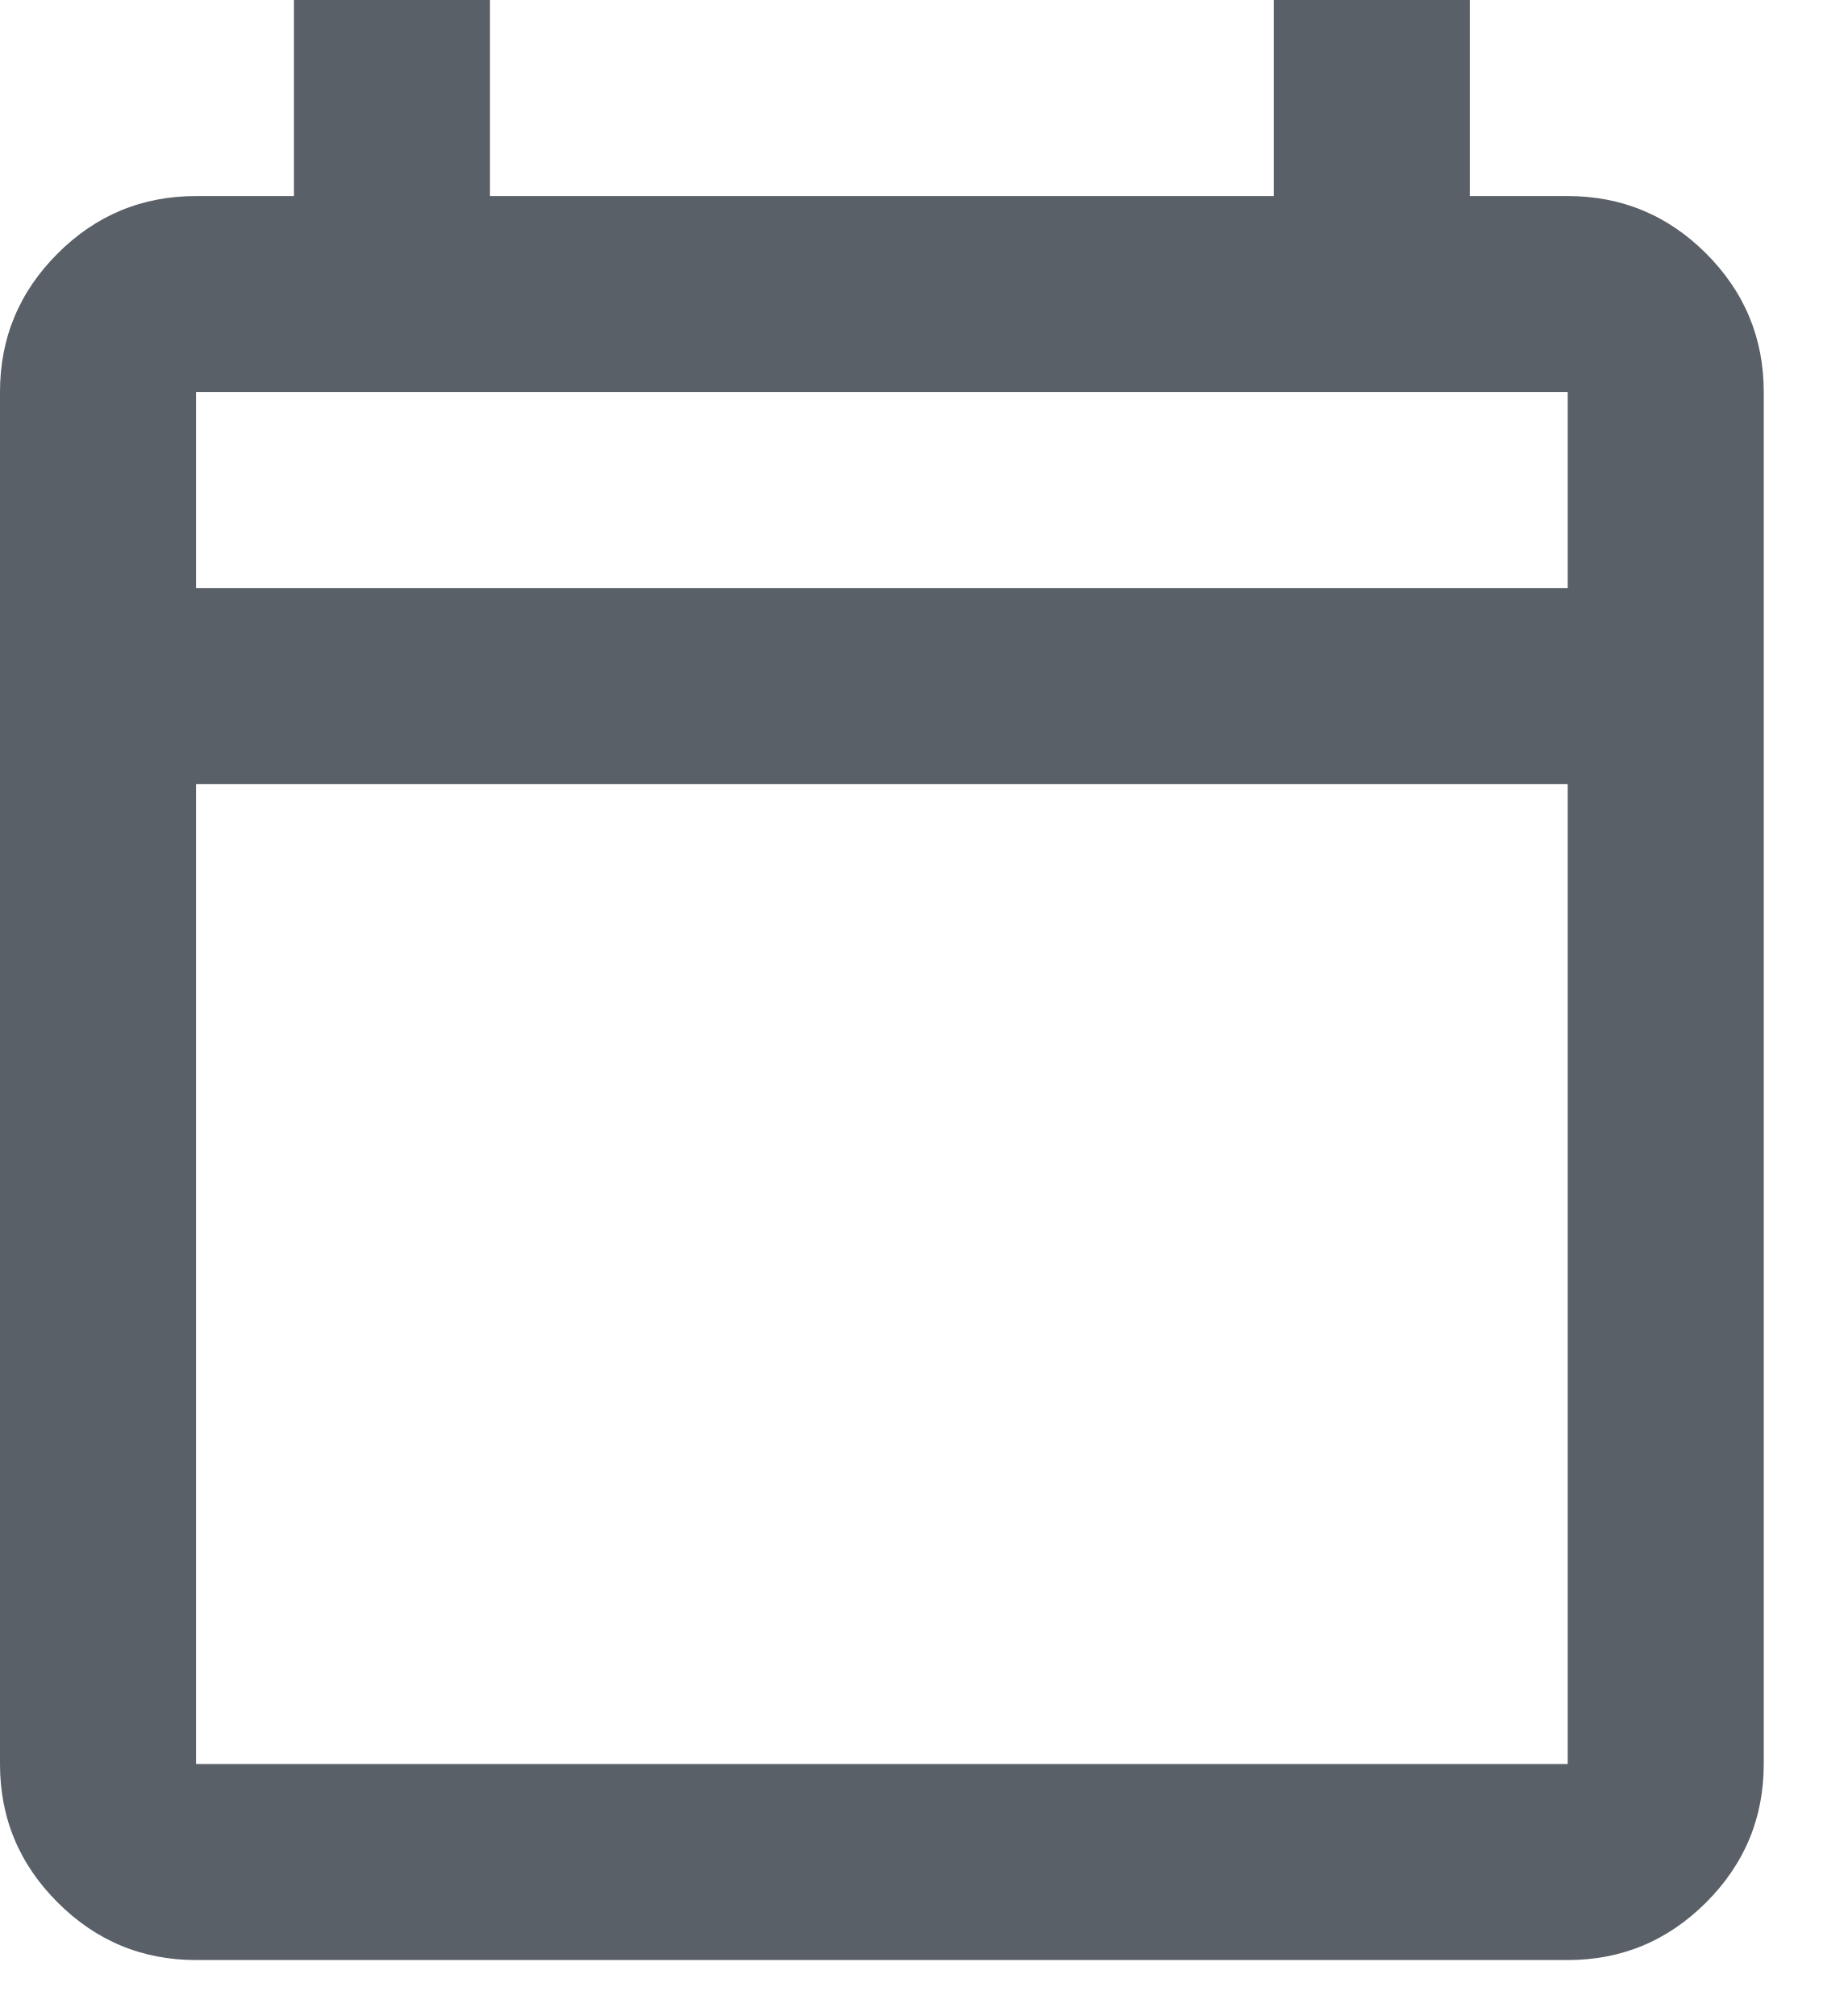
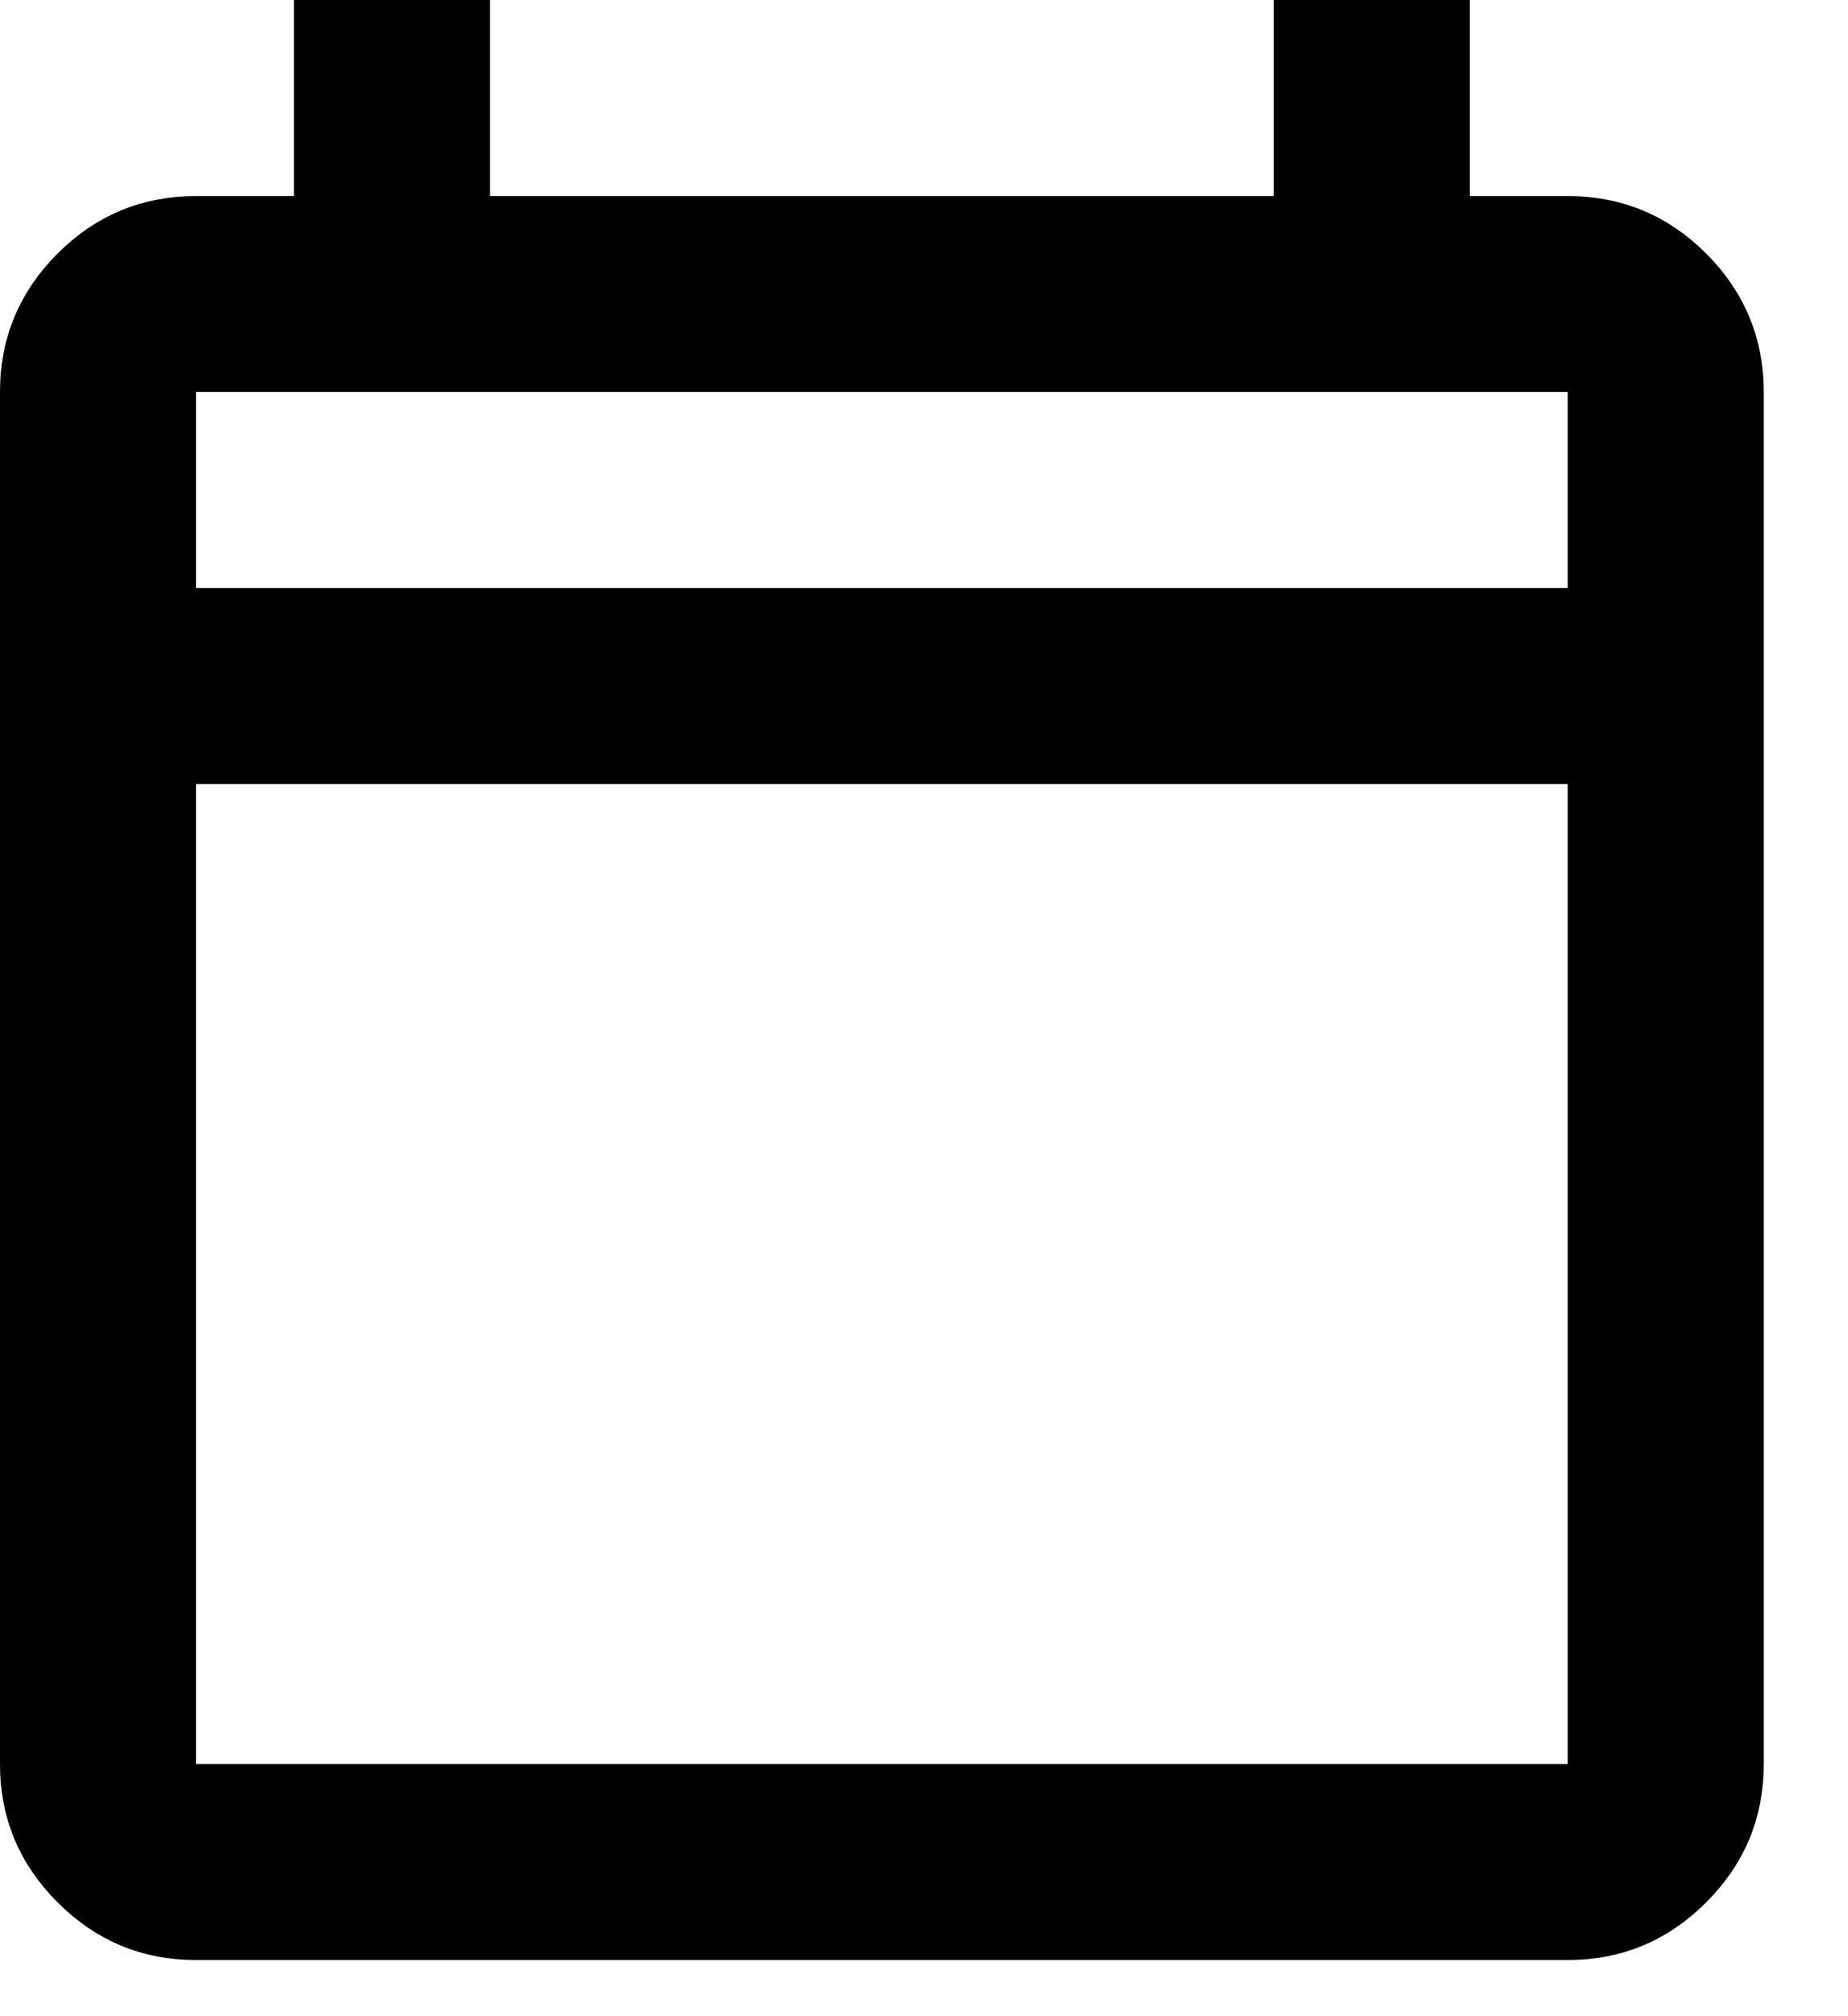
<svg xmlns="http://www.w3.org/2000/svg" width="11" height="12" viewBox="0 0 11 12" fill="none">
-   <path d="M1.167 11.667C0.846 11.667 0.571 11.552 0.343 11.324C0.114 11.095 0 10.821 0 10.5V2.333C0 2.013 0.114 1.738 0.343 1.509C0.571 1.281 0.846 1.167 1.167 1.167H1.75V0H2.917V1.167H7.583V0H8.75V1.167H9.333C9.654 1.167 9.929 1.281 10.157 1.509C10.386 1.738 10.5 2.013 10.5 2.333V10.5C10.5 10.821 10.386 11.095 10.157 11.324C9.929 11.552 9.654 11.667 9.333 11.667H1.167V11.667M1.167 10.5H9.333V10.5V10.5V4.667H1.167V10.5V10.5V10.5V10.5M1.167 3.5H9.333V2.333V2.333V2.333H1.167V2.333V2.333V3.5V3.5M1.167 3.5V2.333V2.333V2.333V2.333V2.333V2.333V3.5V3.5V3.5" fill="#596067" />
+   <path d="M1.167 11.667C0.846 11.667 0.571 11.552 0.343 11.324C0.114 11.095 0 10.821 0 10.5V2.333C0 2.013 0.114 1.738 0.343 1.509C0.571 1.281 0.846 1.167 1.167 1.167H1.75V0H2.917V1.167H7.583V0H8.75V1.167H9.333C9.654 1.167 9.929 1.281 10.157 1.509C10.386 1.738 10.5 2.013 10.5 2.333V10.5C10.5 10.821 10.386 11.095 10.157 11.324C9.929 11.552 9.654 11.667 9.333 11.667H1.167V11.667M1.167 10.5H9.333V10.5V10.5V4.667H1.167V10.5V10.5V10.5V10.5M1.167 3.5H9.333V2.333V2.333V2.333H1.167V2.333V2.333V3.5V3.5M1.167 3.5V2.333V2.333V2.333V2.333V2.333V2.333V3.5V3.5V3.5" fill="currentColor" />
</svg>
